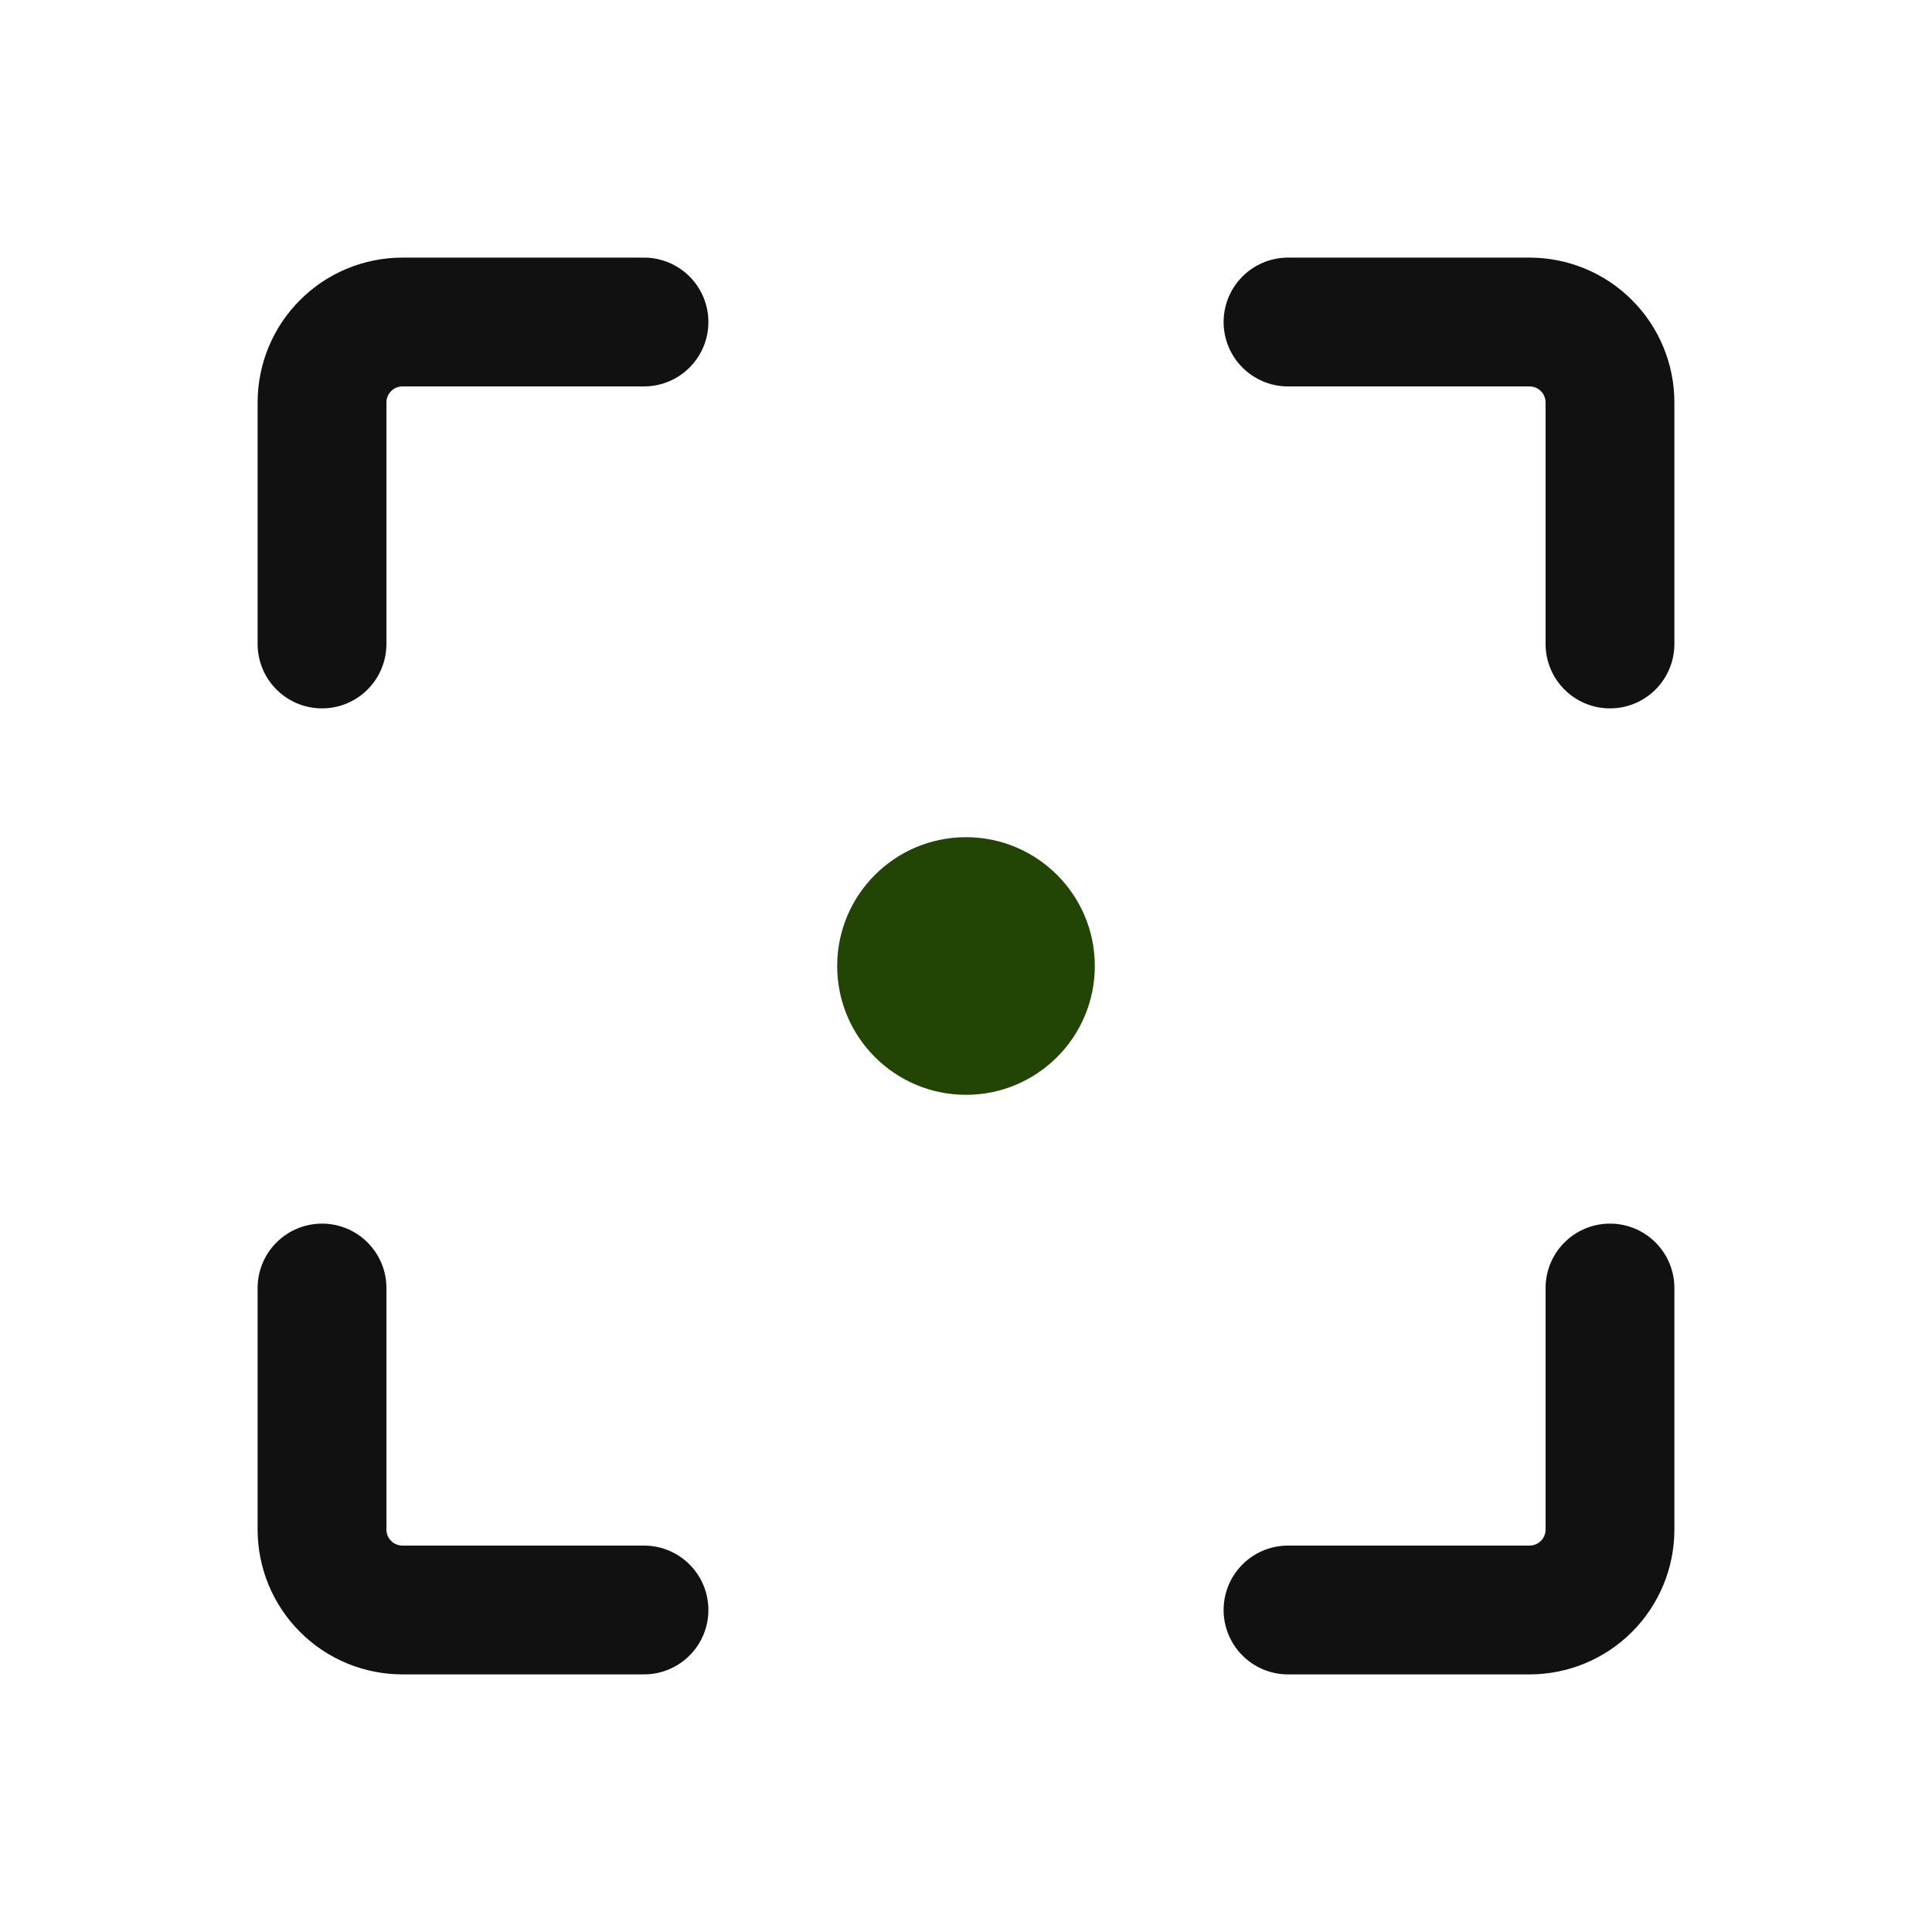
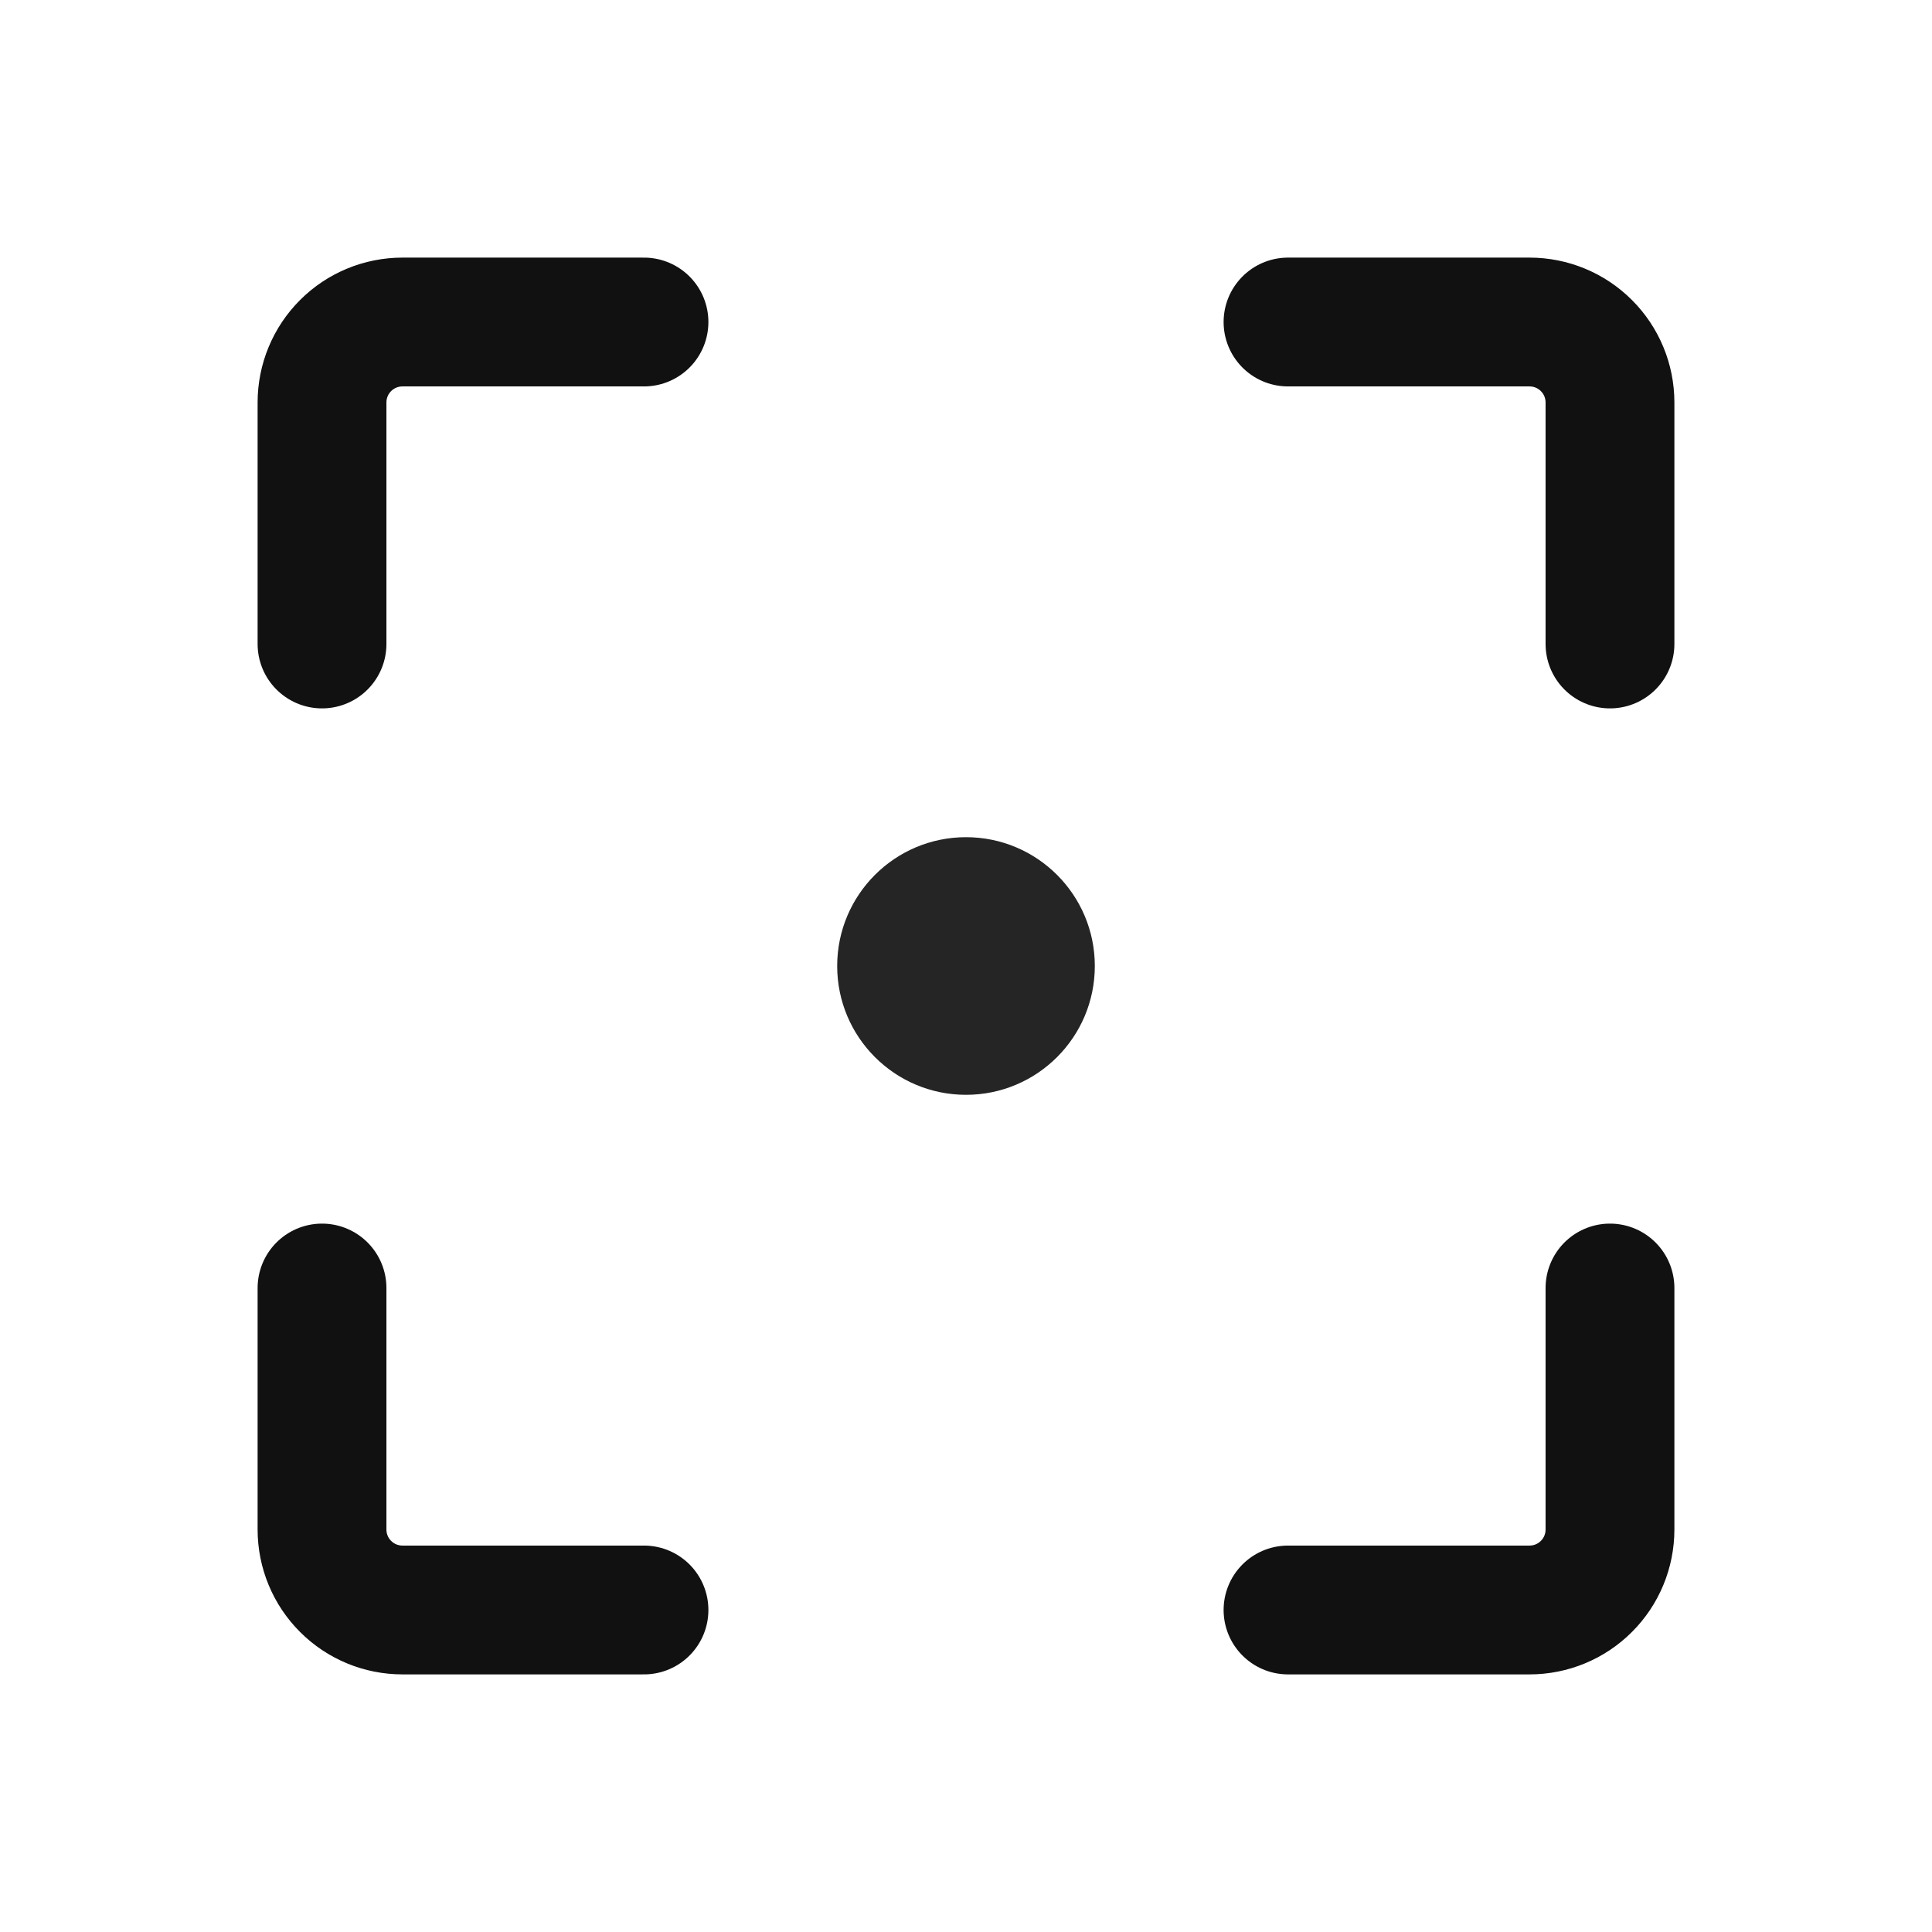
<svg xmlns="http://www.w3.org/2000/svg" preserveAspectRatio="none" overflow="visible" style="display: block;" width="40" height="40" viewBox="0 0 40 40" fill="none">
  <g id="Empty slot">
    <path id="Vector" d="M6.667 13.333V8.333C6.667 7.891 6.842 7.467 7.155 7.155C7.467 6.842 7.891 6.667 8.333 6.667H13.333M26.667 6.667H31.667C32.109 6.667 32.533 6.842 32.845 7.155C33.158 7.467 33.333 7.891 33.333 8.333V13.333M33.333 26.667V31.667C33.333 32.109 33.158 32.533 32.845 32.845C32.533 33.158 32.109 33.333 31.667 33.333H26.667M13.333 33.333H8.333C7.891 33.333 7.467 33.158 7.155 32.845C6.842 32.533 6.667 32.109 6.667 31.667V26.667" stroke-width="2.667" stroke-linecap="round" stroke="#111111" />
-     <path id="Vector_2" d="M20 22.667C21.473 22.667 22.667 21.473 22.667 20C22.667 18.527 21.473 17.333 20 17.333C18.527 17.333 17.333 18.527 17.333 20C17.333 21.473 18.527 22.667 20 22.667Z" fill="#224506" />
+     <path id="Vector_2" d="M20 22.667C21.473 22.667 22.667 21.473 22.667 20C22.667 18.527 21.473 17.333 20 17.333C18.527 17.333 17.333 18.527 17.333 20C17.333 21.473 18.527 22.667 20 22.667Z" fill="#252525" />
  </g>
</svg>
